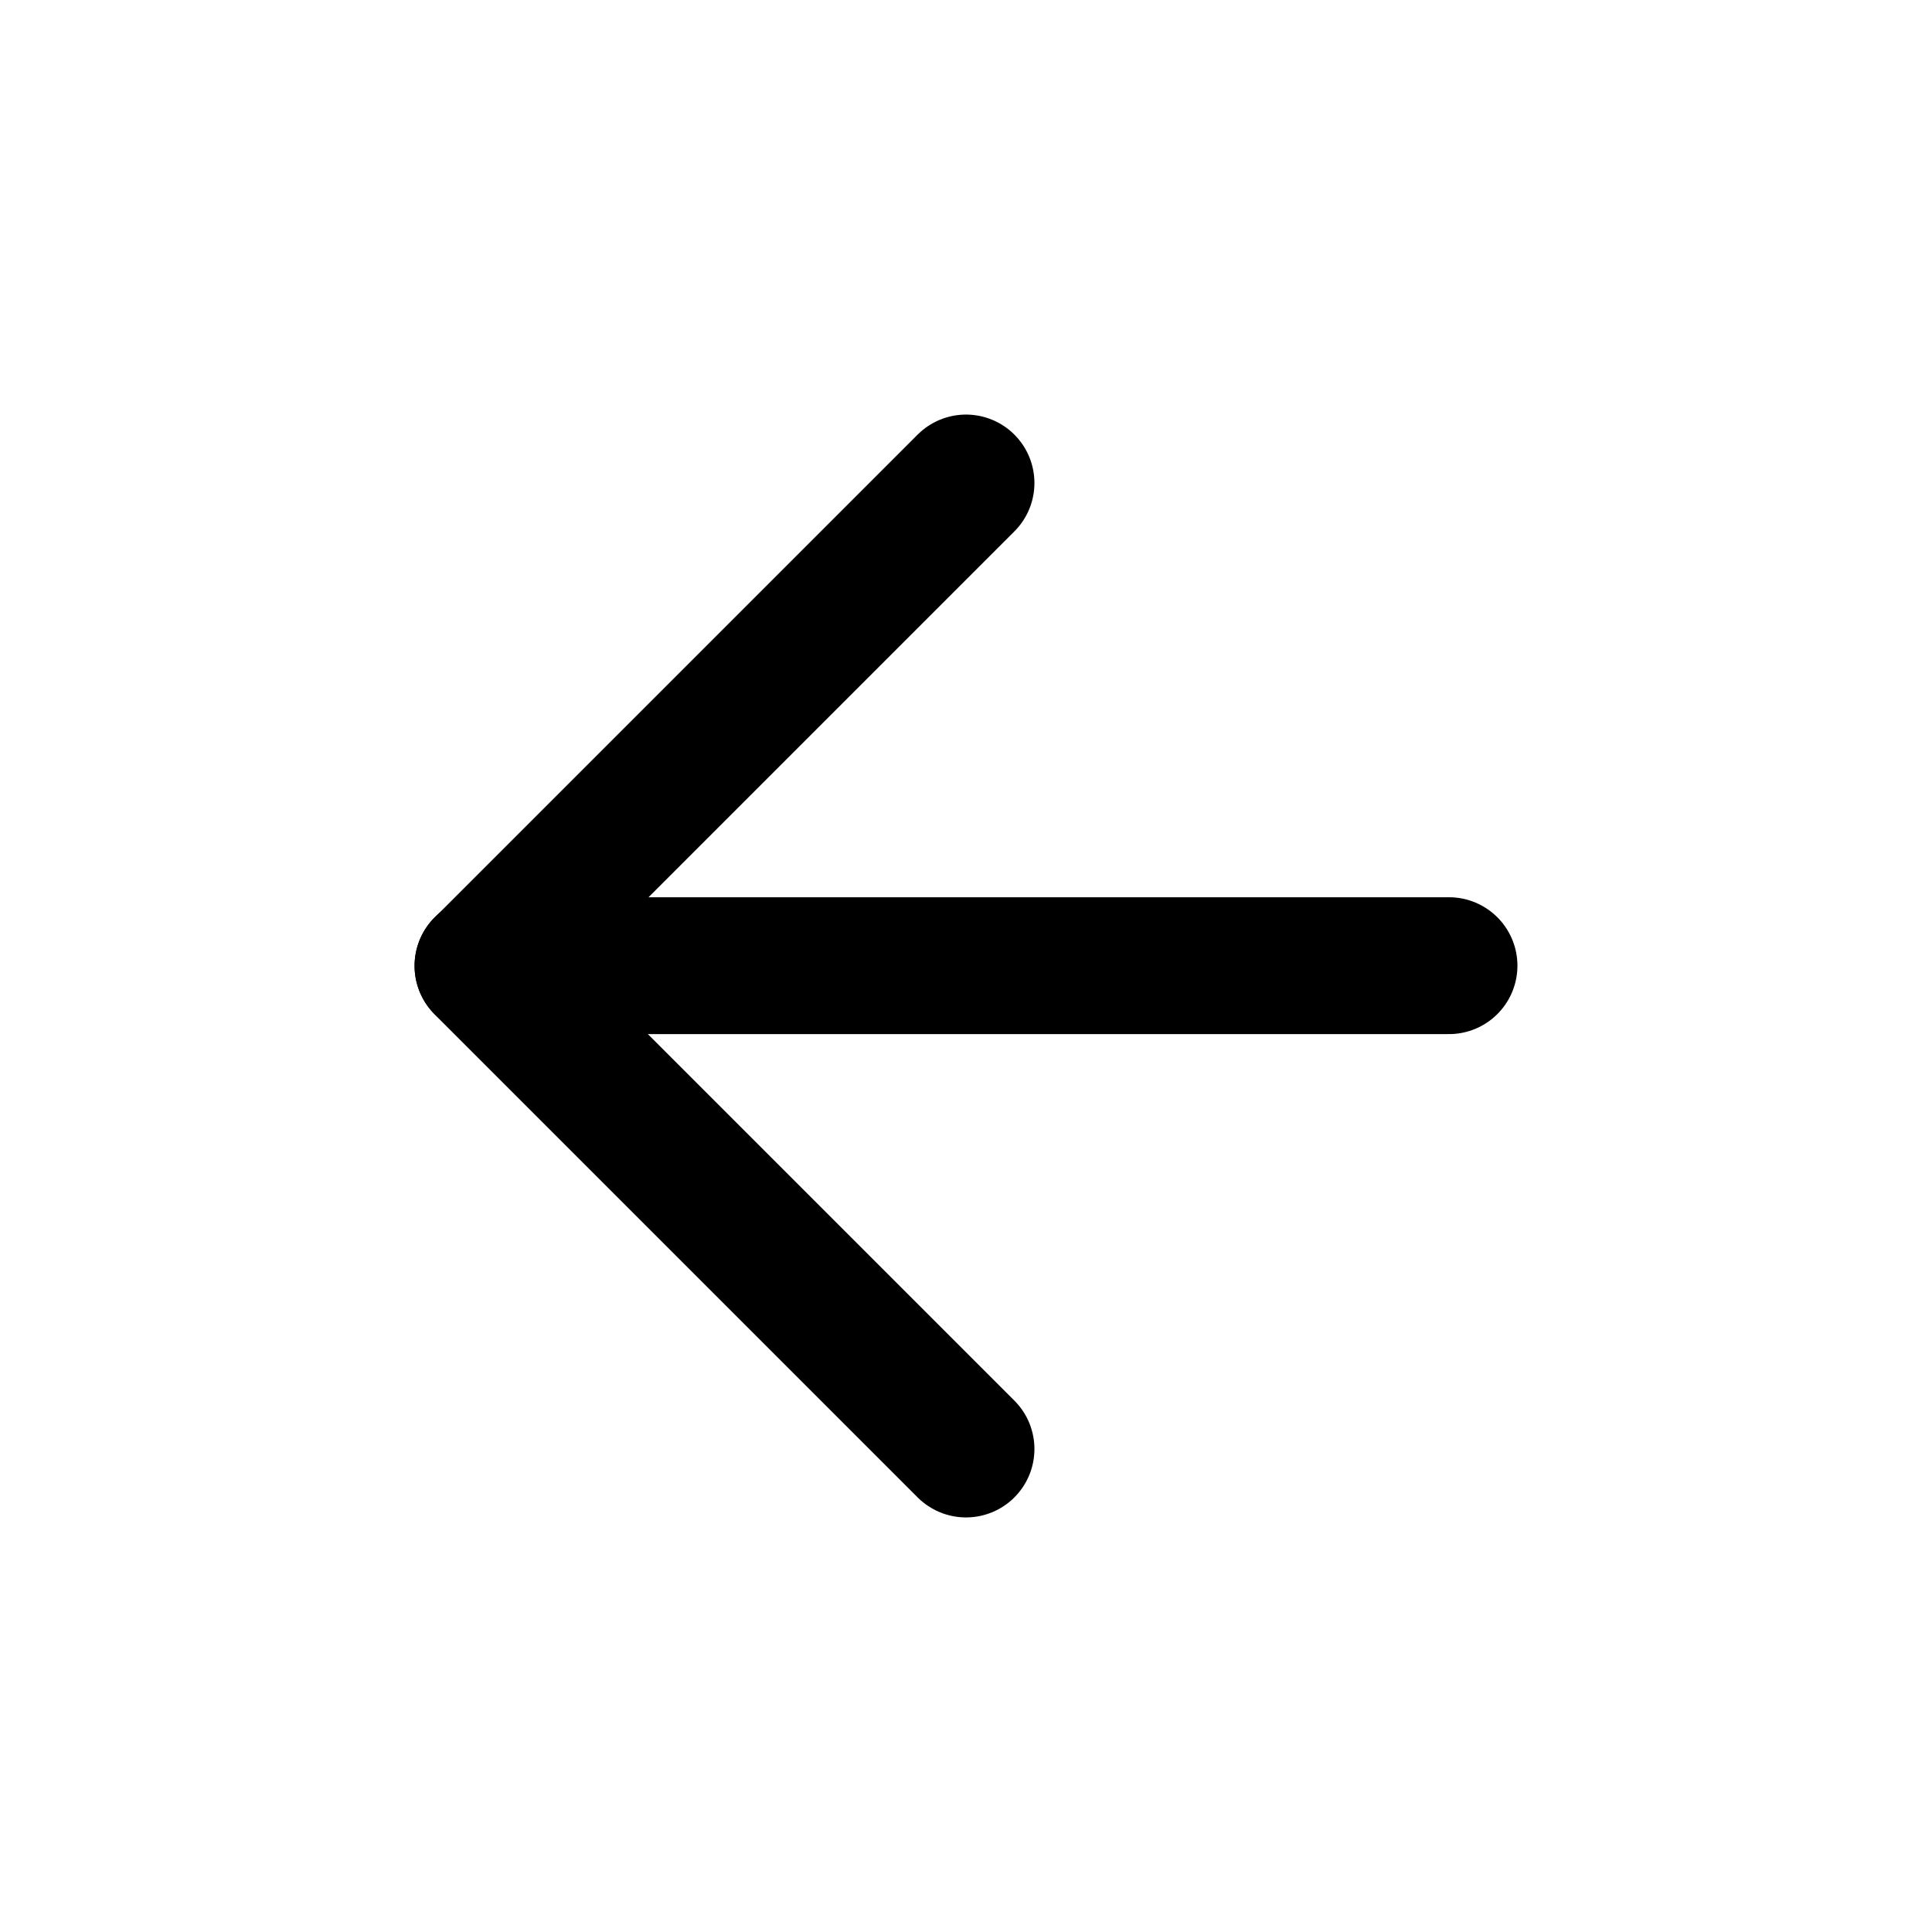
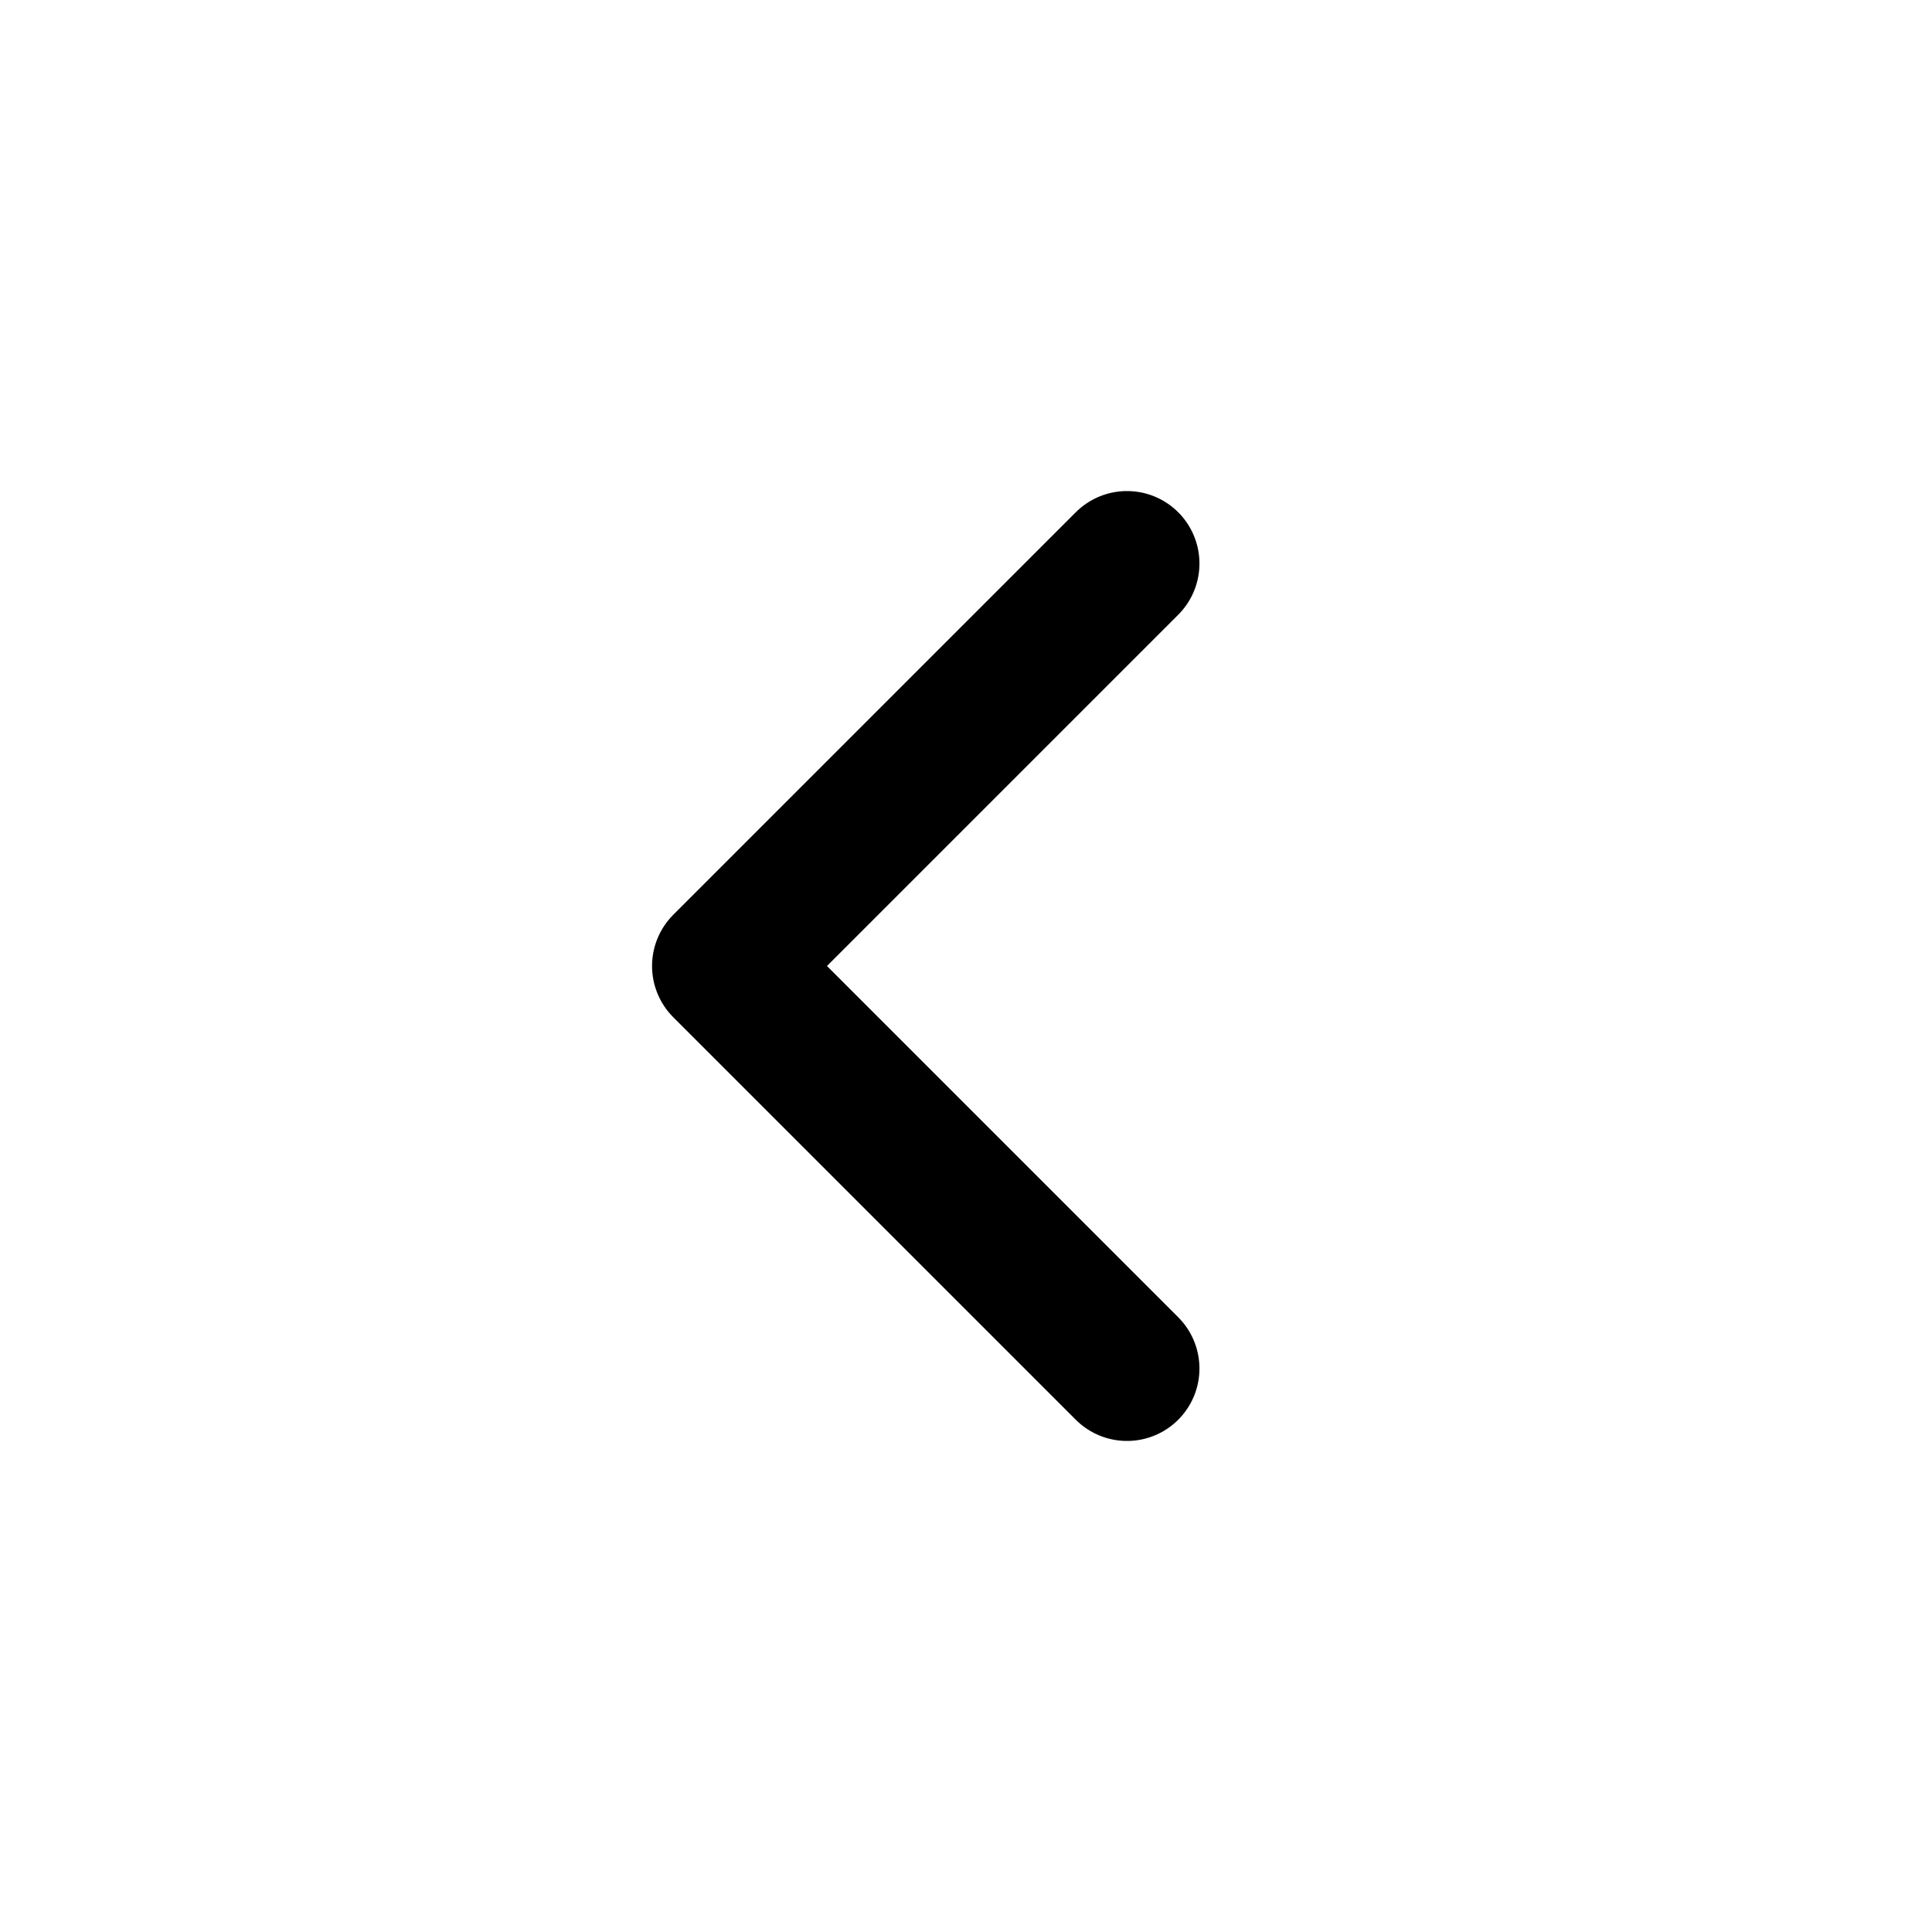
- <svg xmlns="http://www.w3.org/2000/svg" width="24" height="24" viewBox="0 0 48 48" fill="none">
-   <path d="M12 23.992H36" stroke="currentColor" stroke-width="3.4" stroke-linecap="round" stroke-linejoin="round" />
-   <path d="M24 36L12 24L24 12" stroke="currentColor" stroke-width="3.4" stroke-linecap="round" stroke-linejoin="round" />
+ <svg xmlns="http://www.w3.org/2000/svg" width="24" height="24" viewBox="0 0 24 24" fill="none">
+   <path d="M14 7l-5 5 5 5" stroke="currentColor" stroke-width="1.8" stroke-linecap="round" stroke-linejoin="round" />
</svg>
